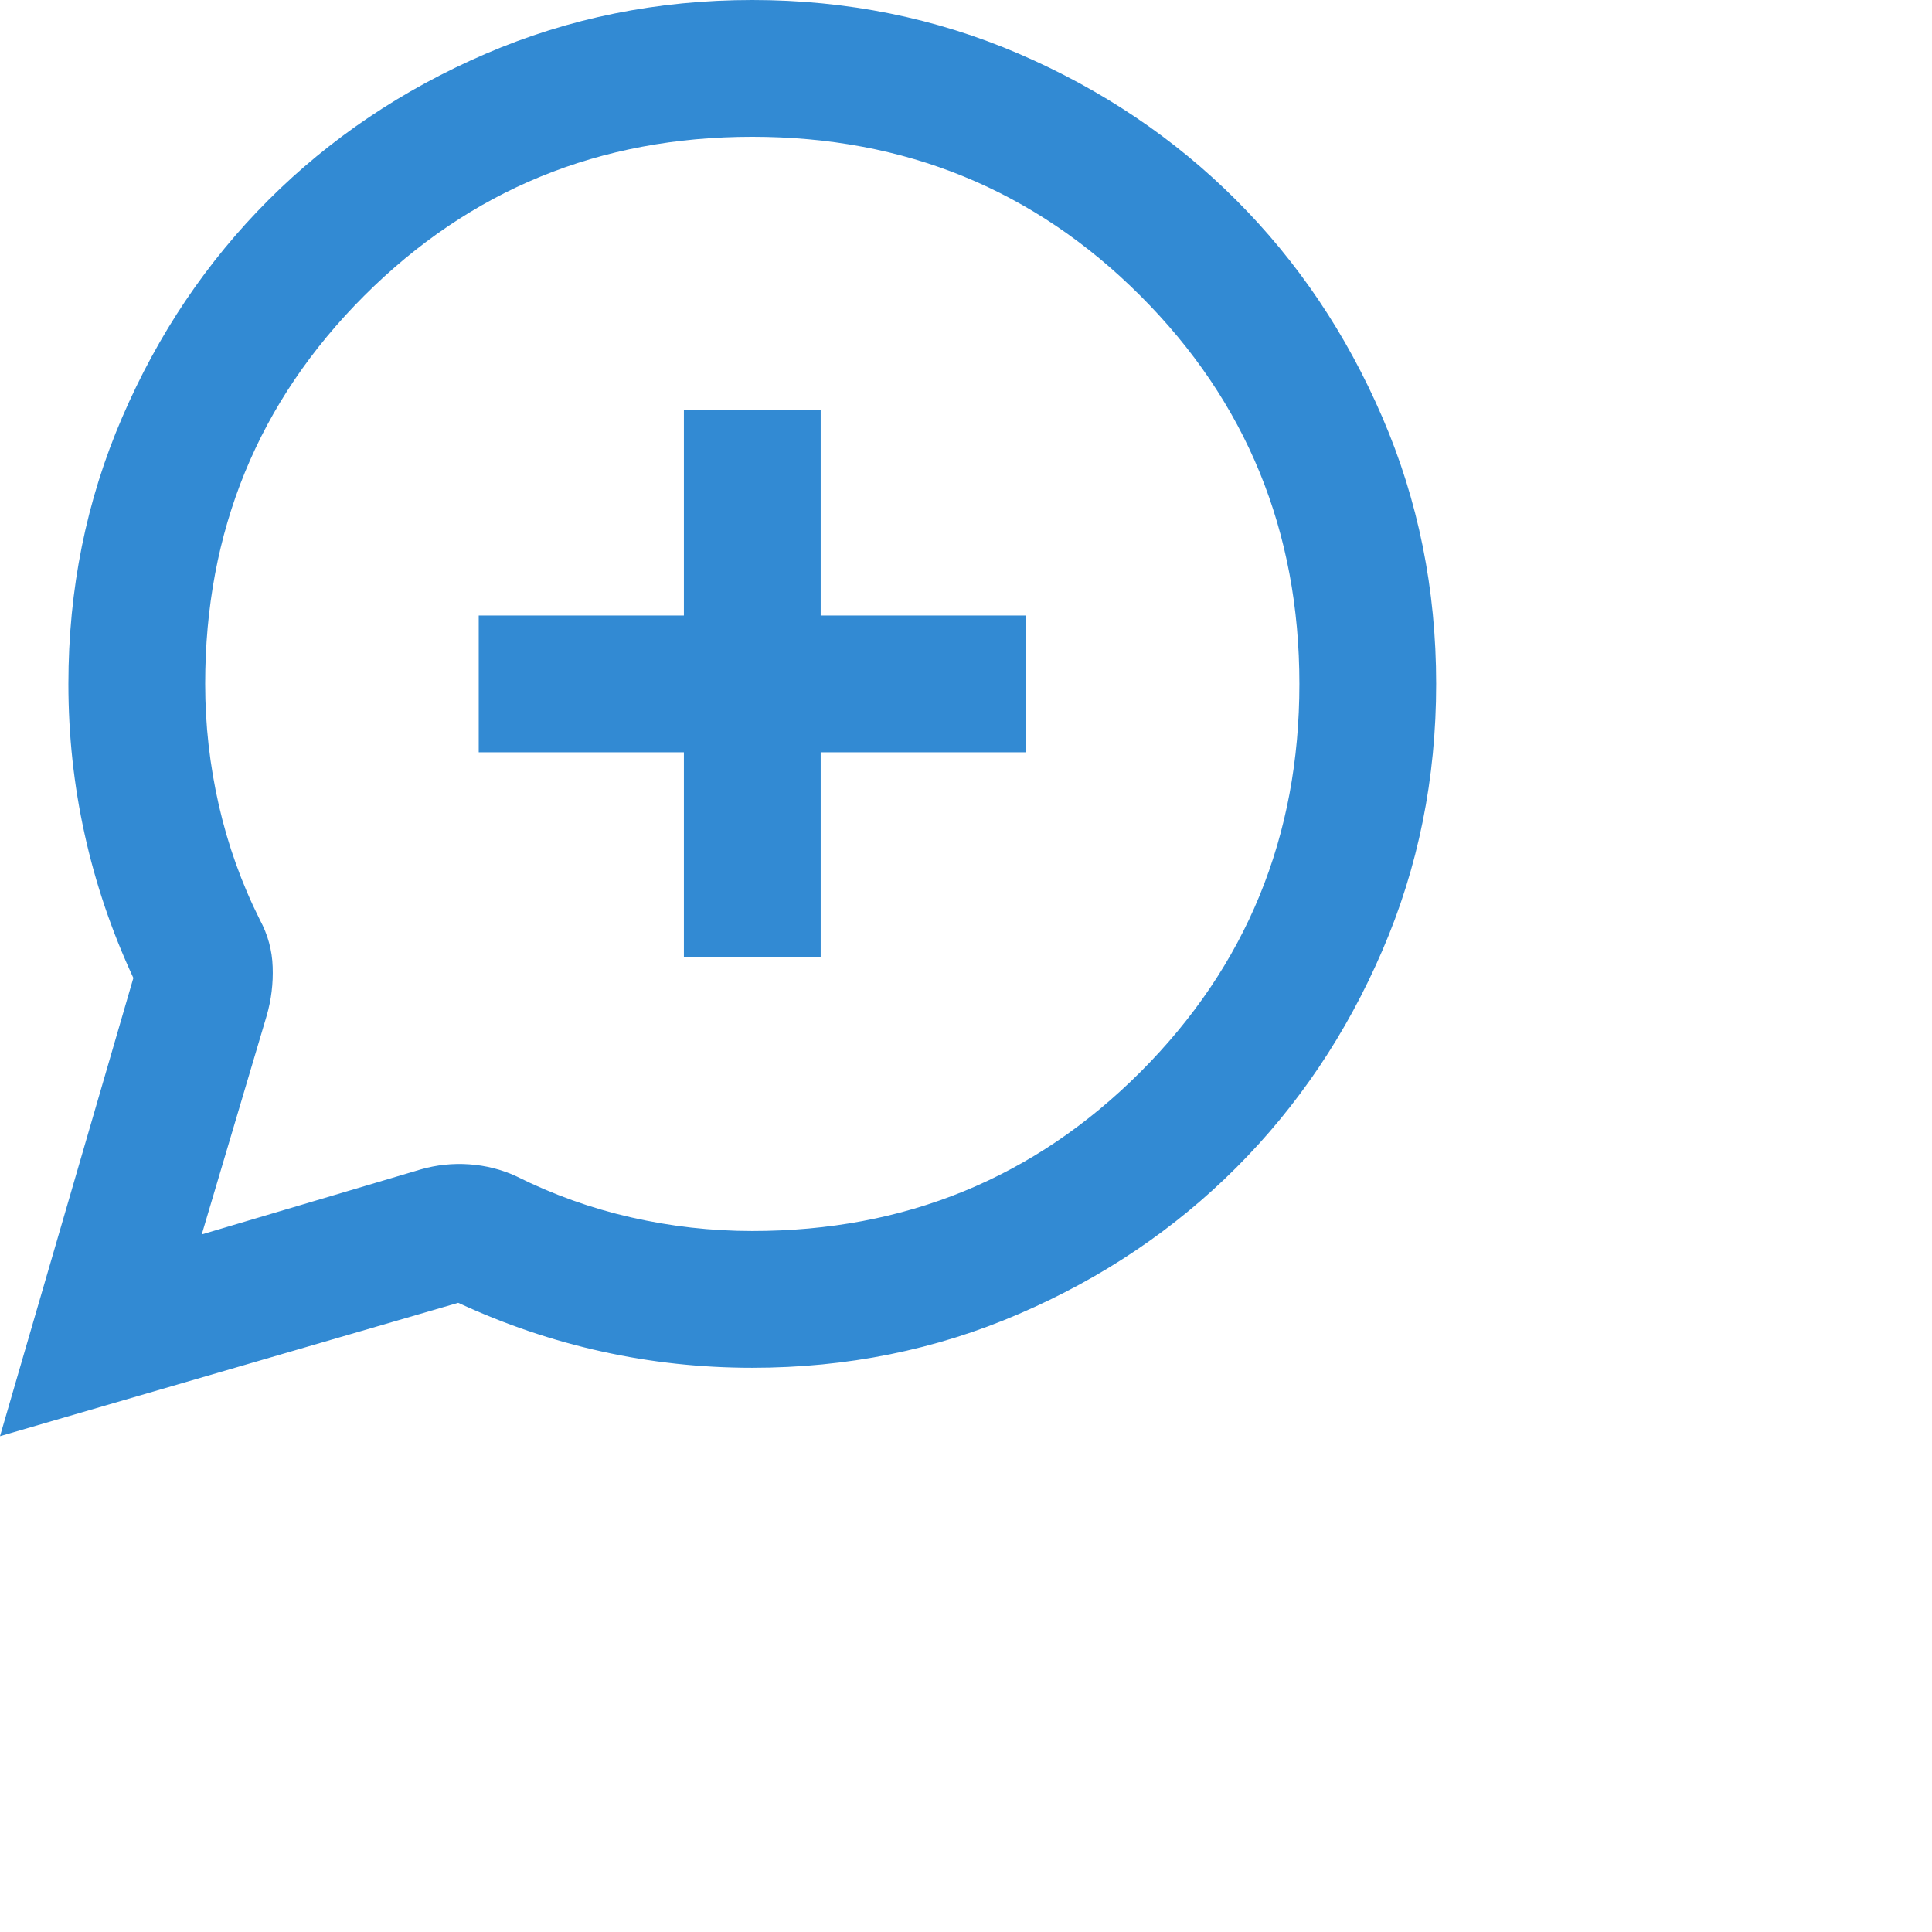
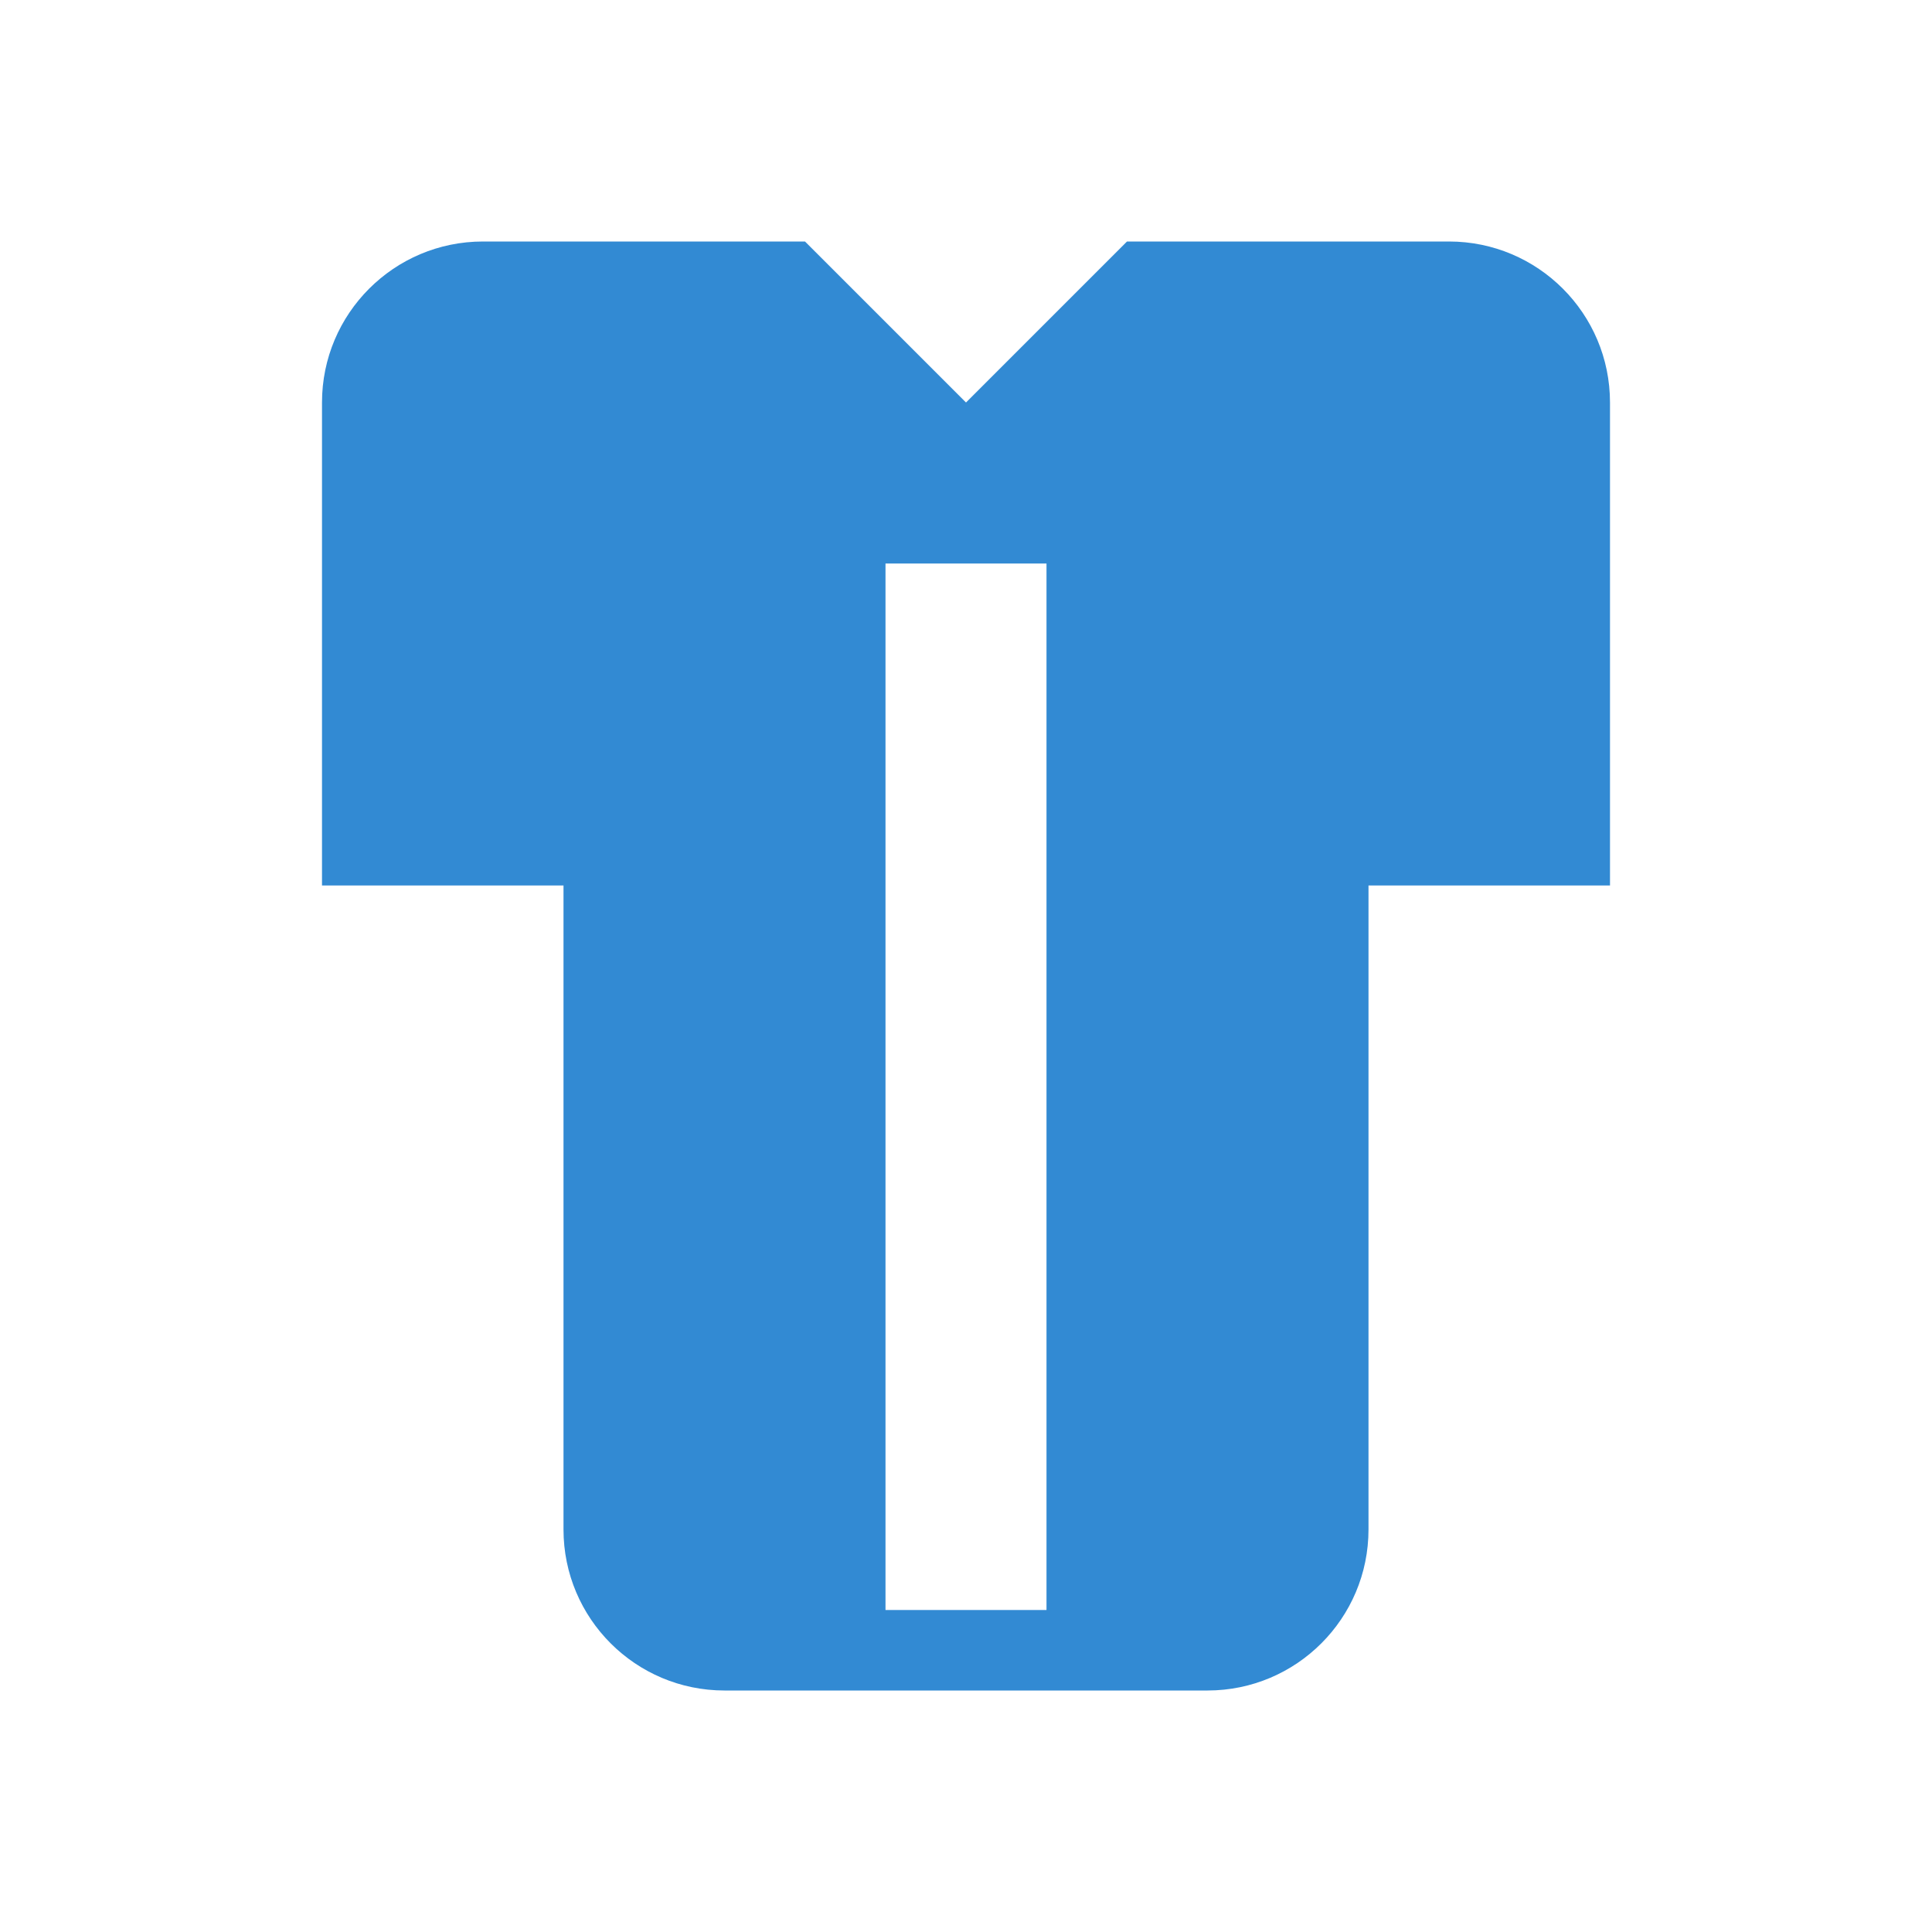
- <svg xmlns="http://www.w3.org/2000/svg" preserveAspectRatio="none" overflow="visible" style="display: block;" width="28.25" height="28.25" viewBox="0 0 28.25 28.25" fill="none">
-   <g id="Container">
-     <path id="Icon" d="M0 21L1.95 14.3C1.633 13.617 1.396 12.917 1.238 12.2C1.079 11.483 1 10.75 1 10C1 8.617 1.262 7.317 1.788 6.1C2.312 4.883 3.025 3.825 3.925 2.925C4.825 2.025 5.883 1.312 7.1 0.787C8.317 0.263 9.617 0 11 0C12.383 0 13.683 0.263 14.9 0.787C16.117 1.312 17.175 2.025 18.075 2.925C18.975 3.825 19.688 4.883 20.212 6.1C20.738 7.317 21 8.617 21 10C21 11.383 20.738 12.683 20.212 13.9C19.688 15.117 18.975 16.175 18.075 17.075C17.175 17.975 16.117 18.688 14.9 19.212C13.683 19.738 12.383 20 11 20C10.25 20 9.517 19.921 8.8 19.762C8.083 19.604 7.383 19.367 6.7 19.05L0 21V21M2.95 18.05L6.15 17.1C6.383 17.033 6.621 17.008 6.862 17.025C7.104 17.042 7.333 17.1 7.55 17.2C8.083 17.467 8.642 17.667 9.225 17.8C9.808 17.933 10.4 18 11 18C13.233 18 15.125 17.225 16.675 15.675C18.225 14.125 19 12.233 19 10C19 7.767 18.225 5.875 16.675 4.325C15.125 2.775 13.233 2 11 2C8.767 2 6.875 2.775 5.325 4.325C3.775 5.875 3 7.767 3 10C3 10.6 3.067 11.192 3.2 11.775C3.333 12.358 3.533 12.917 3.8 13.45C3.917 13.667 3.979 13.896 3.987 14.137C3.996 14.379 3.967 14.617 3.9 14.85L2.95 18.05V18.05M10 14H12V11H15V9H12V6H10V9H7V11H10V14V14M10.975 10.025V10.025V10.025V10.025V10.025V10.025V10.025V10.025V10.025V10.025V10.025V10.025V10.025V10.025V10.025V10.025V10.025V10.025" fill="#328AD3" />
-   </g>
+ <svg xmlns="http://www.w3.org/2000/svg" width="24" height="24" viewBox="0 0 24 24" fill="none">
+   <path fill-rule="evenodd" clip-rule="evenodd" fill="#328AD3" d="M6 3h4l2 2 2-2h4a2 2 0 0 1 2 2v6h-3v8a2 2 0 0 1-2 2H9a2 2 0 0 1-2-2v-8H4V5a2 2 0 0 1 2-2Zm5 4h2v13h-2V7Z" />
</svg>
